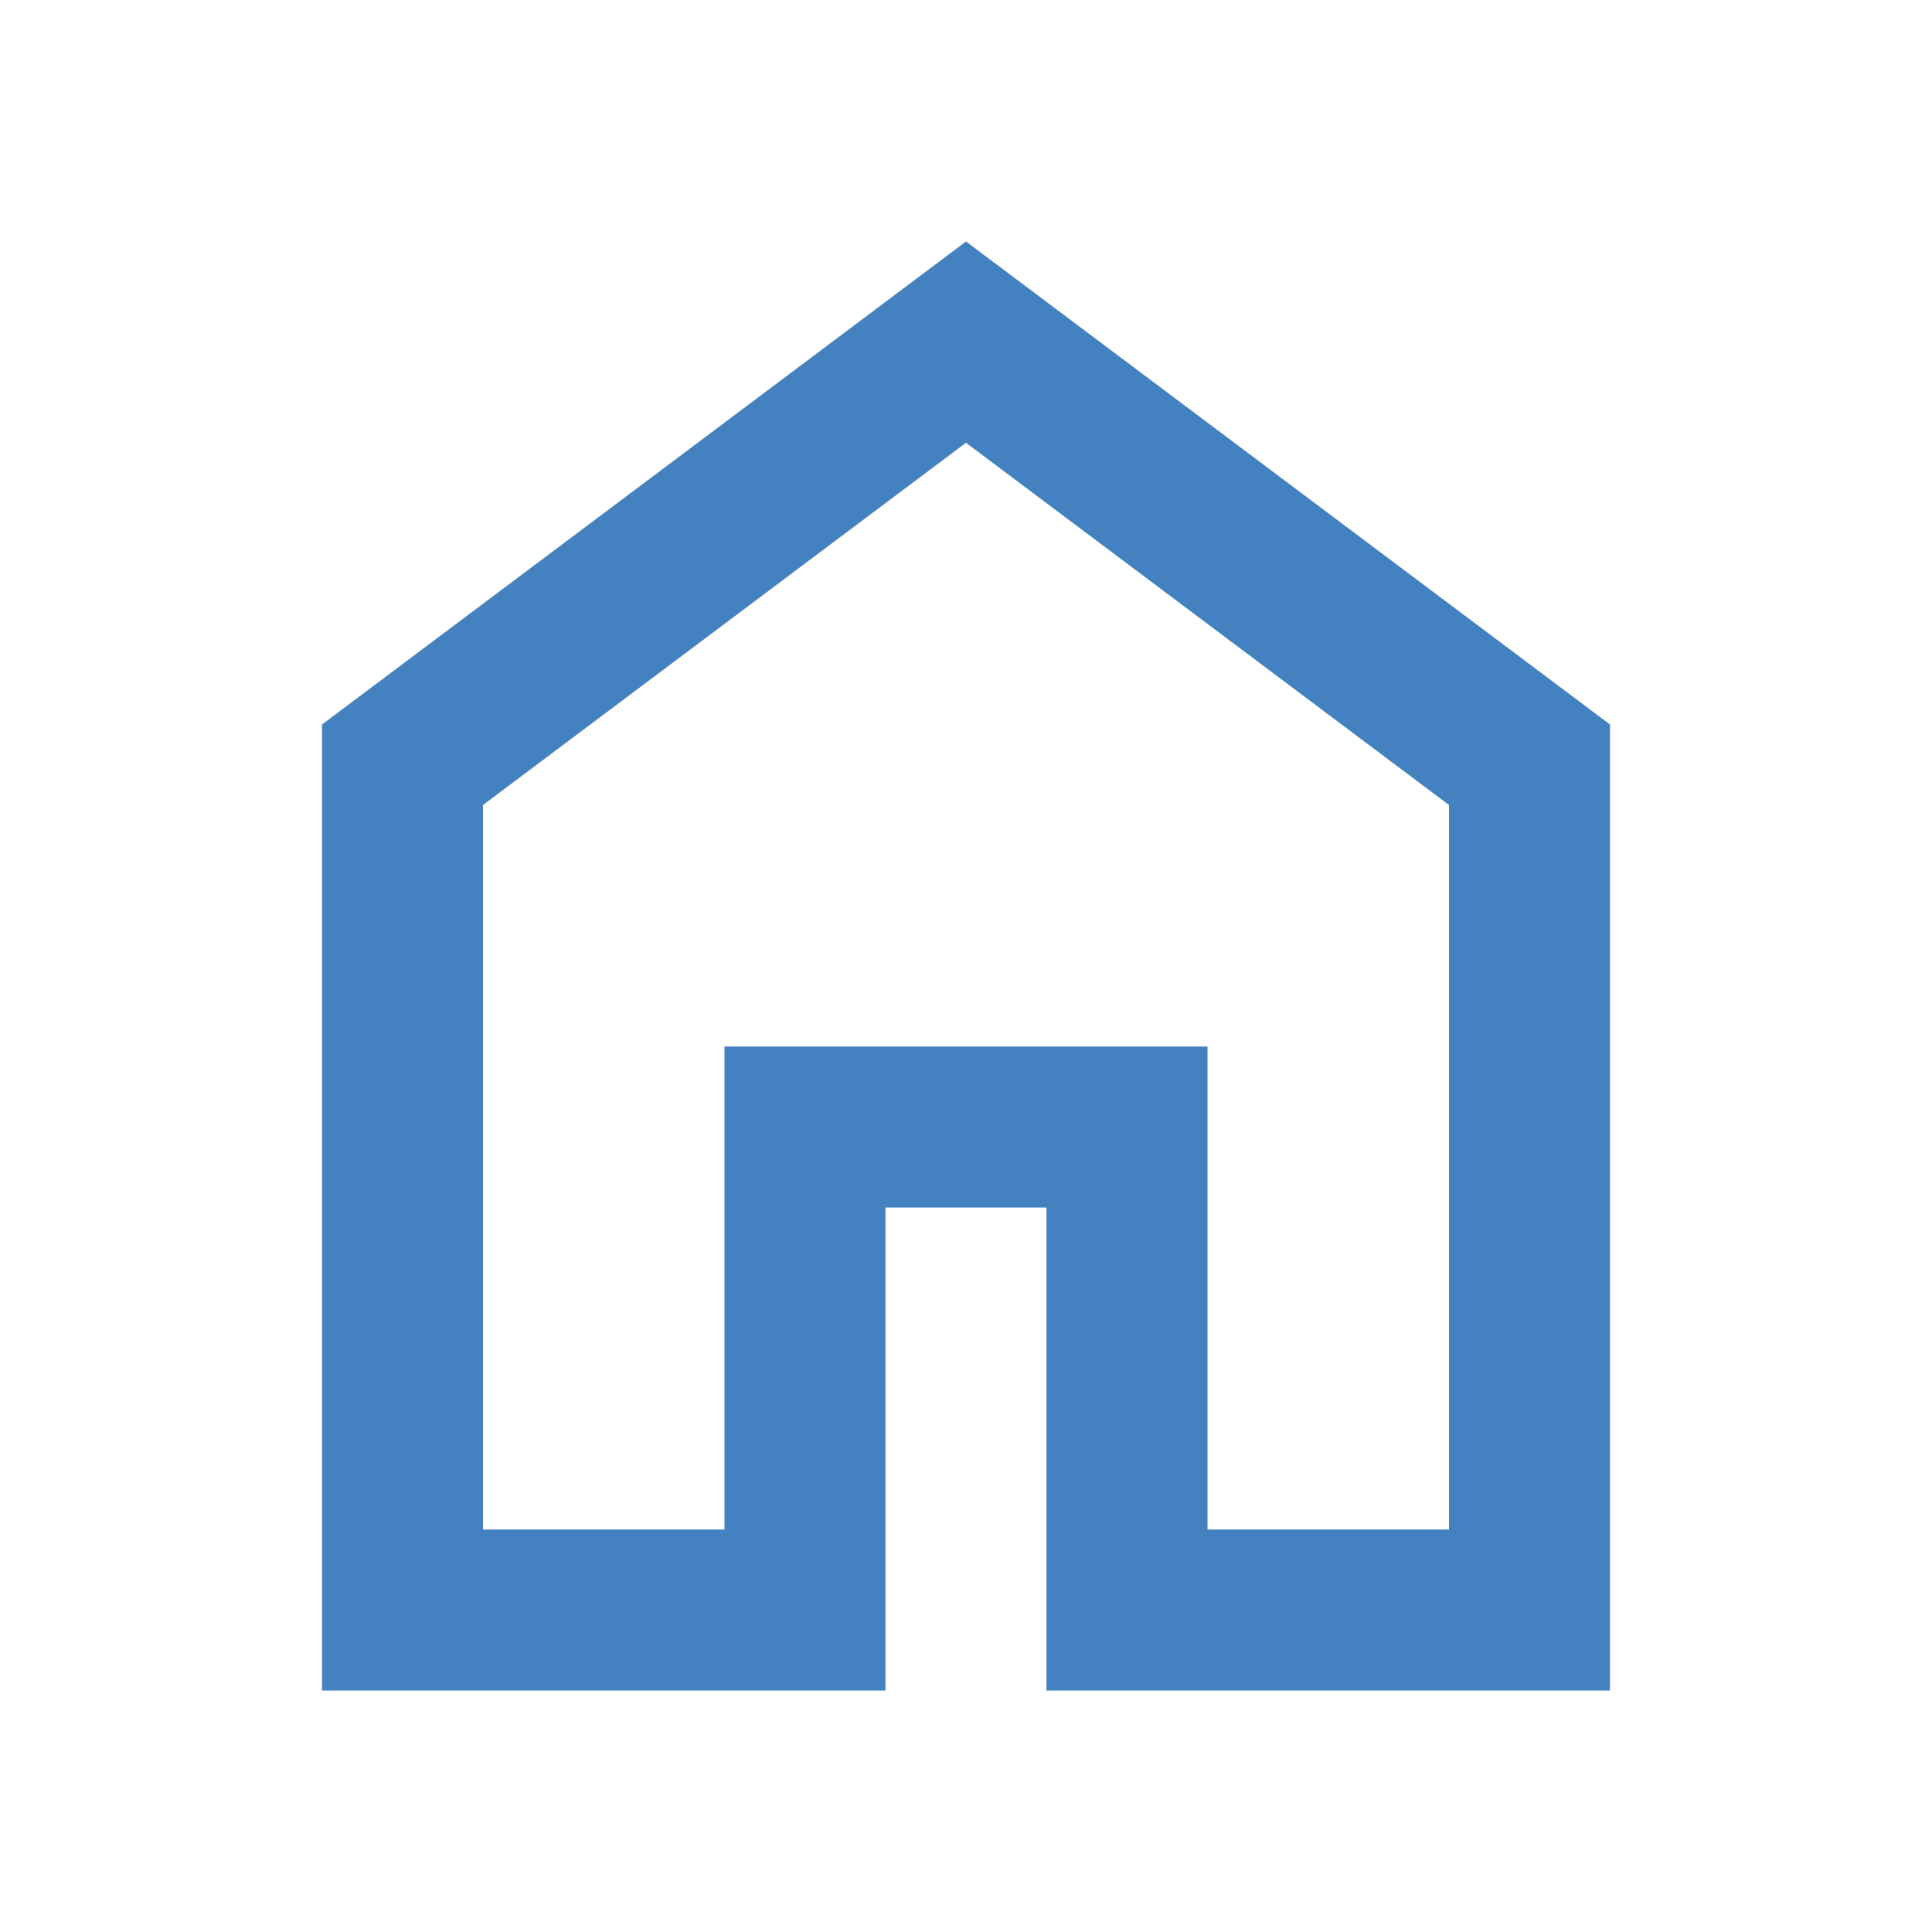
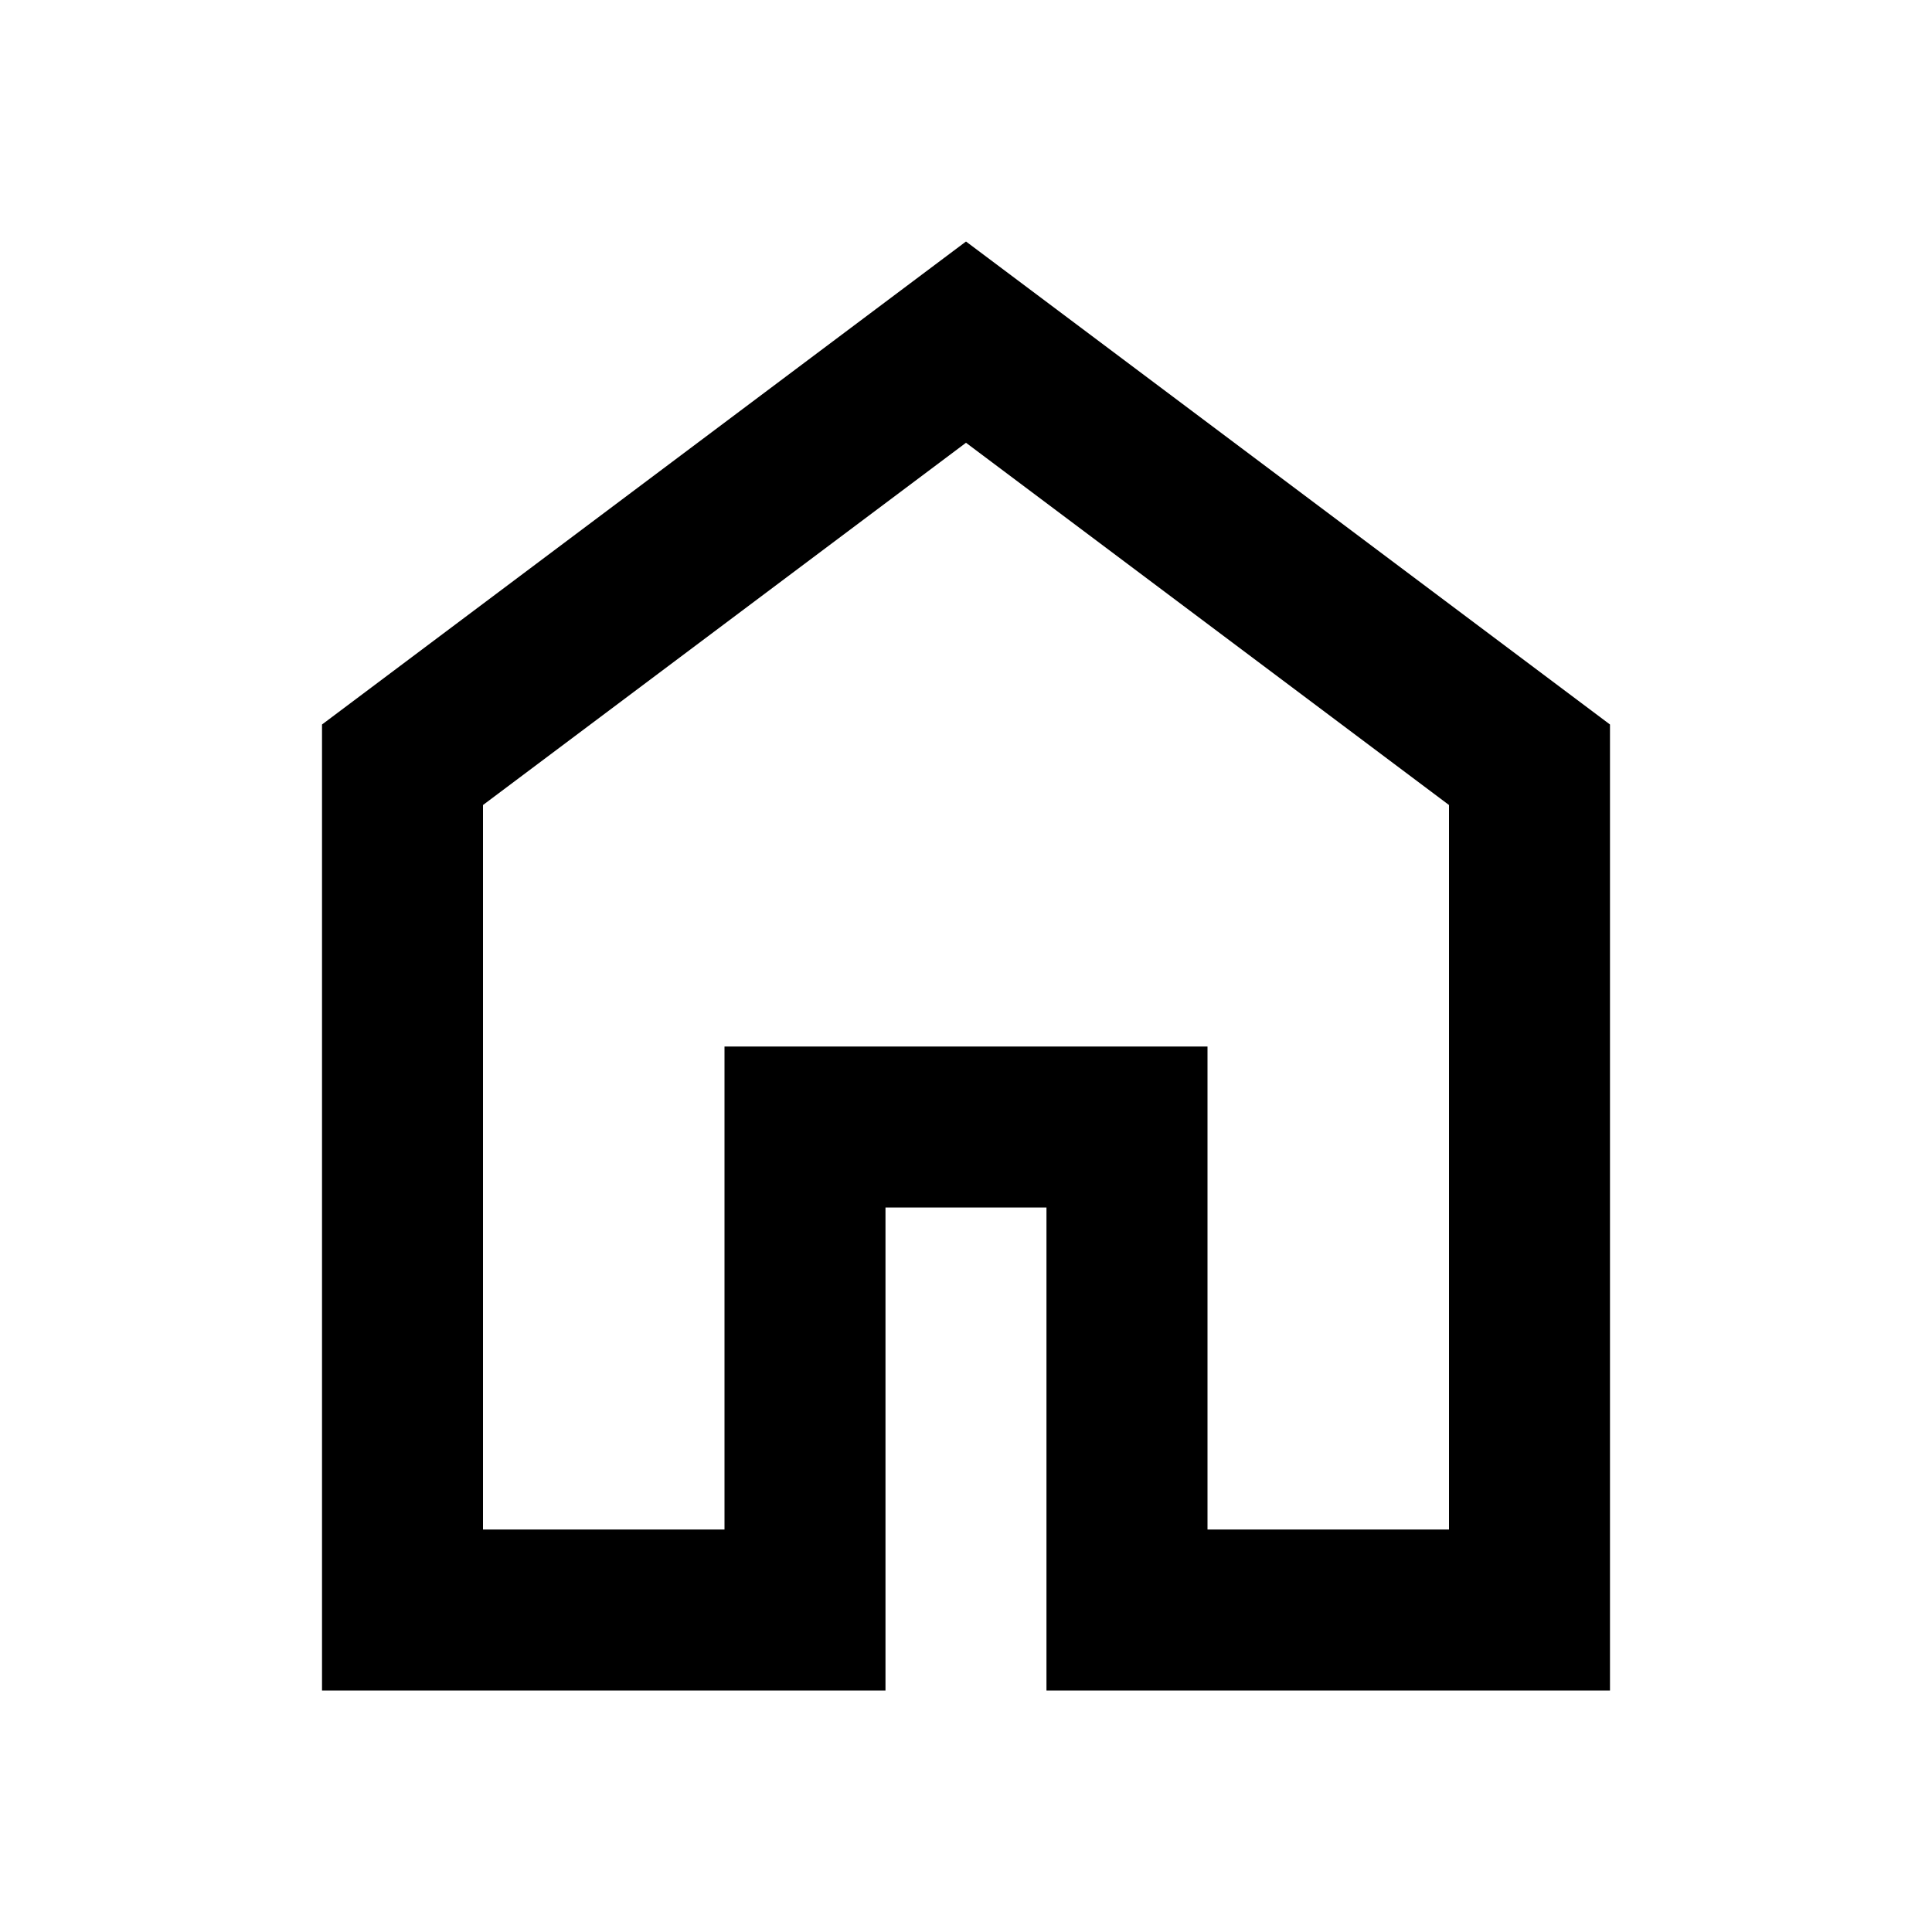
<svg xmlns="http://www.w3.org/2000/svg" width="40" height="40" viewBox="0 0 40 40" fill="none">
  <mask id="mask0_106_6607" style="mask-type:alpha" maskUnits="userSpaceOnUse" x="0" y="0" width="40" height="40">
    <rect width="40" height="40" fill="#D9D9D9" />
  </mask>
  <g mask="url(#mask0_106_6607)">
-     <path d="M10 31.667H15V21.667H25V31.667H30V16.667L20 9.167L10 16.667V31.667ZM6.667 35V15L20 5L33.333 15V35H21.666V25H18.333V35H6.667Z" fill="#4381C1" />
+     <path d="M10 31.667H15V21.667H25V31.667H30V16.667L20 9.167L10 16.667V31.667ZM6.667 35V15L20 5L33.333 15V35H21.666V25H18.333V35H6.667Z" fill="#000000" />
  </g>
</svg>
